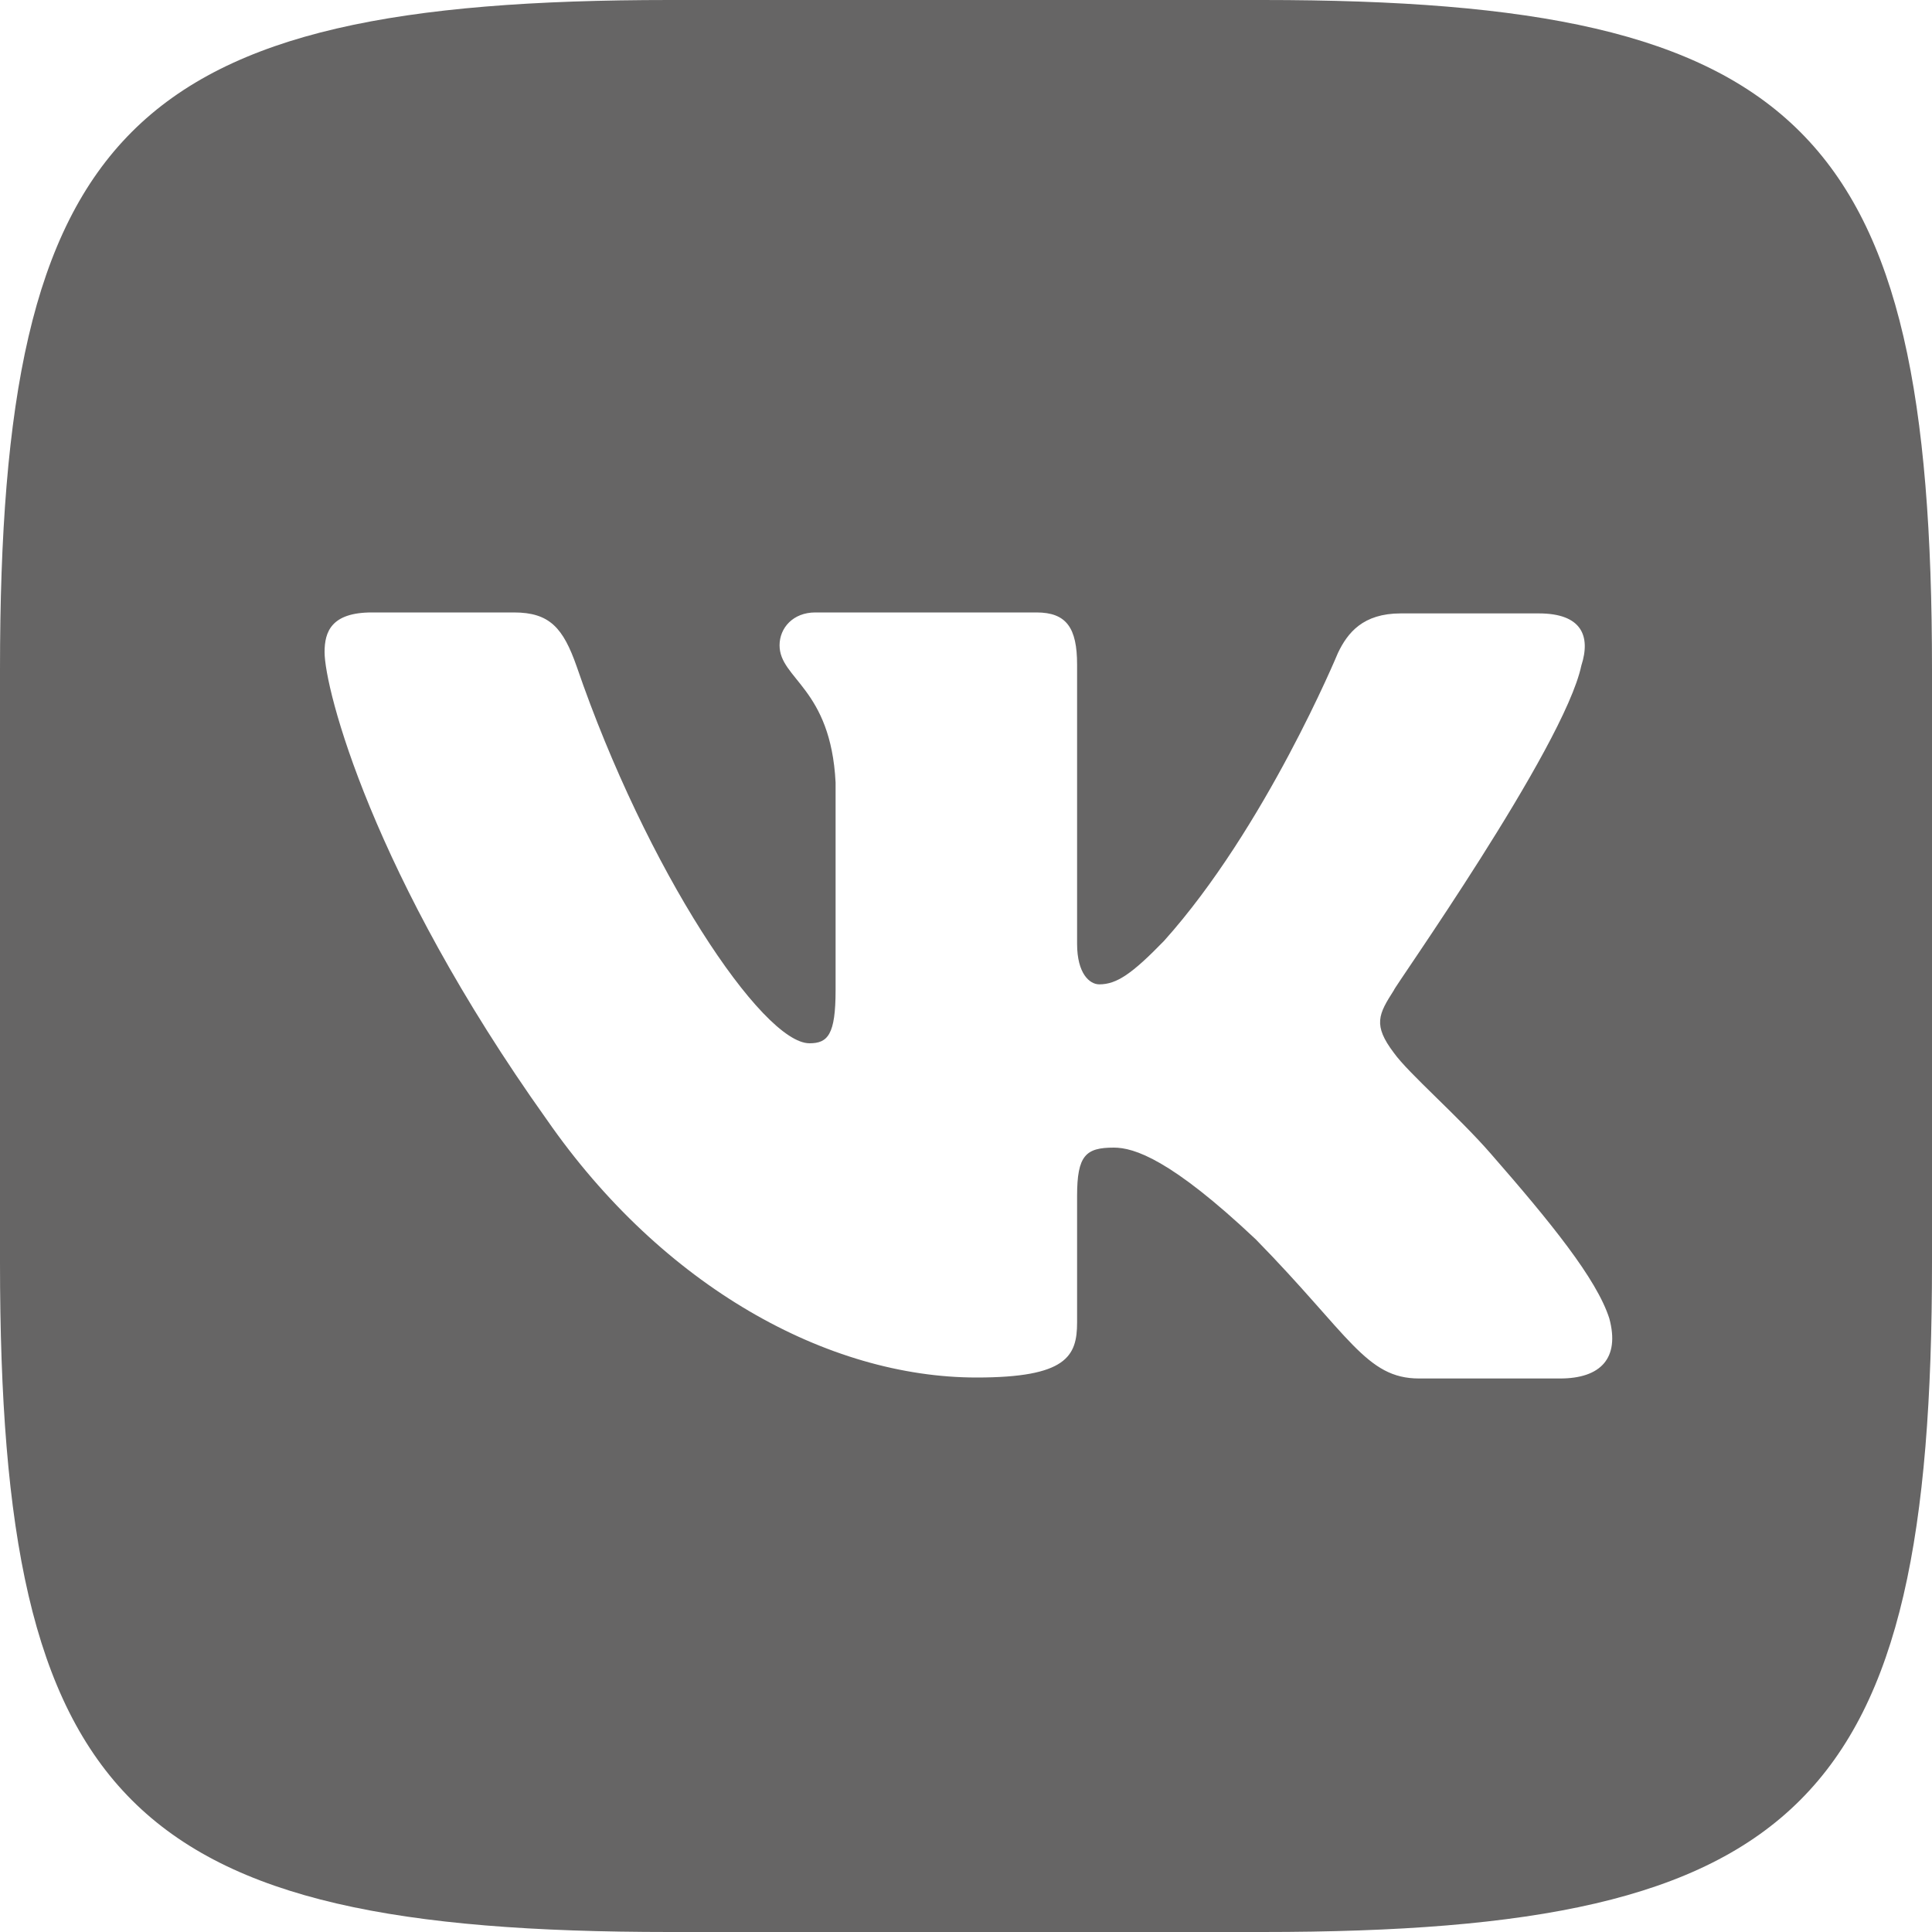
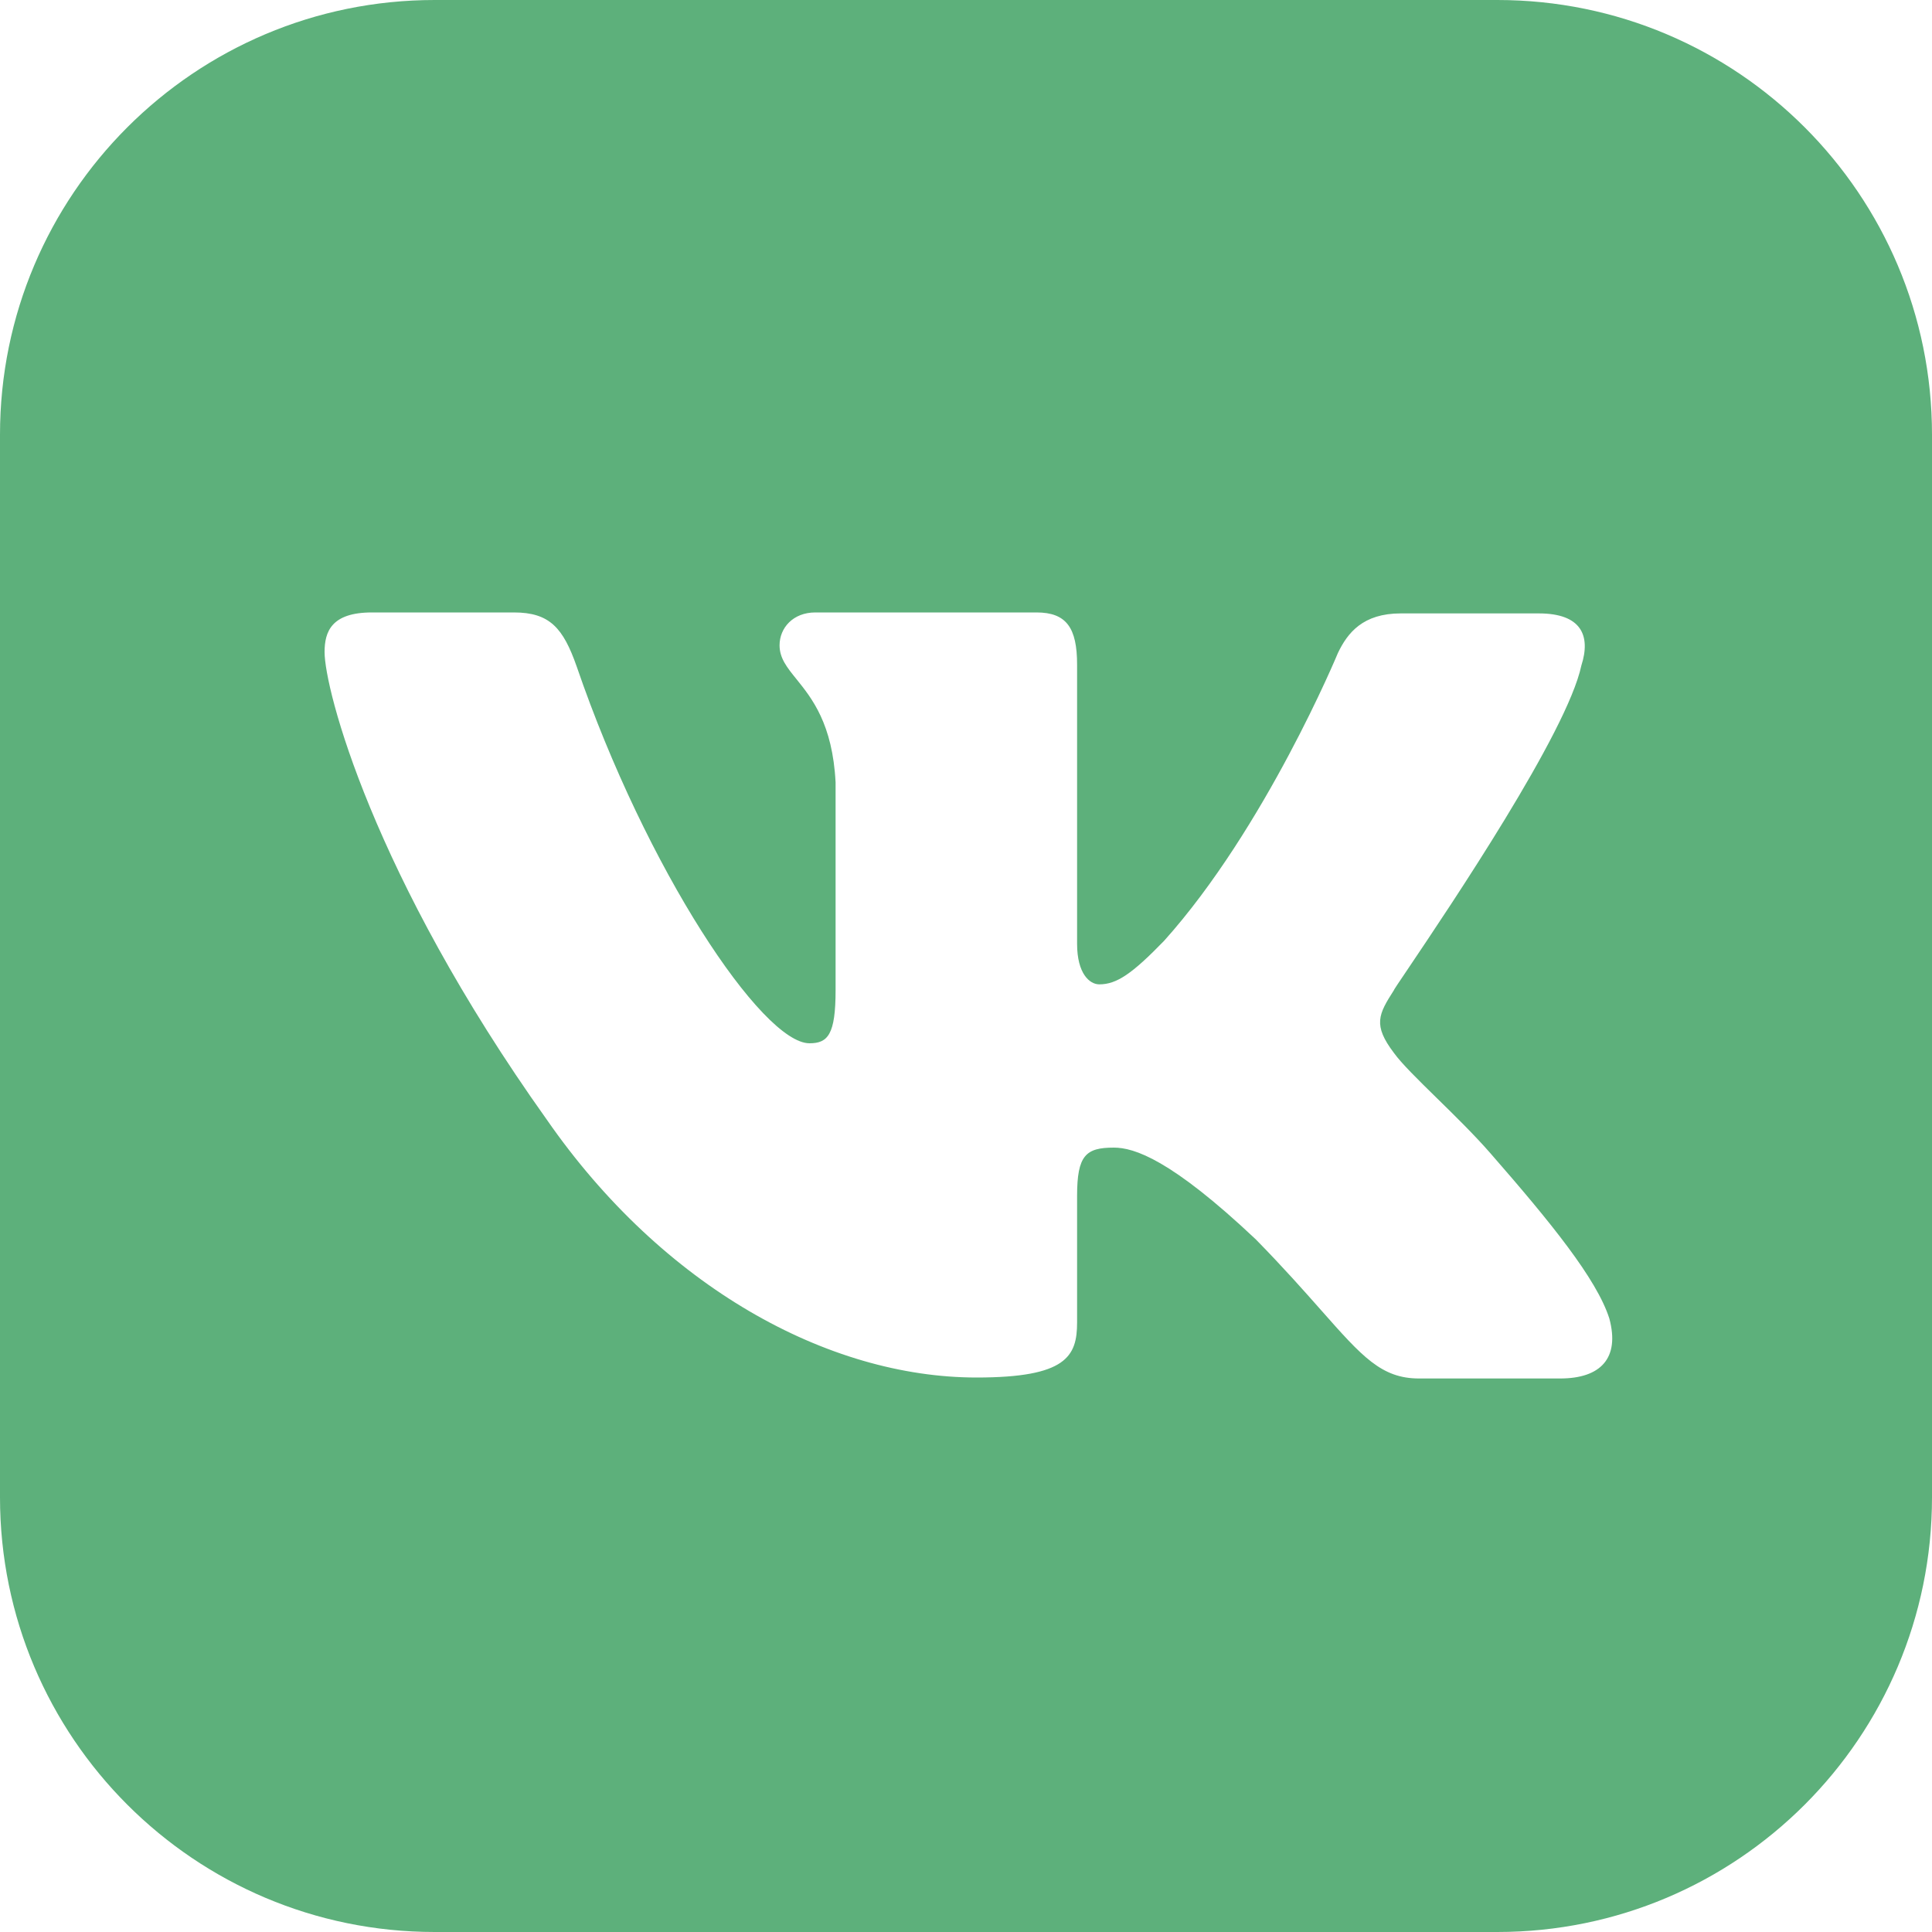
<svg xmlns="http://www.w3.org/2000/svg" width="40" height="40" viewBox="0 0 40 40" fill="none">
-   <path d="M26.14 0H13.86C2.66 0 0 2.66 0 13.86V26.14C0 37.34 2.66 40 13.86 40H26.14C37.34 40 40 37.34 40 26.14V13.86C40 2.66 37.34 0 26.14 0ZM32.3 28.54H29.38C28.28 28.54 27.94 27.64 26 25.66C24.24 24 23.48 23.76 23.06 23.76C22.48 23.76 22.3 23.92 22.3 24.76V27.38C22.3 28.08 22.08 28.52 20.22 28.52C17.14 28.52 13.72 26.64 11.32 23.18C7.7 18.1 6.72 14.26 6.72 13.5C6.72 13.08 6.86 12.68 7.7 12.68H10.64C11.38 12.68 11.66 13 11.94 13.8C13.38 18 15.78 21.6 16.76 21.6C17.14 21.6 17.3 21.42 17.3 20.5V16.2C17.2 14.24 16.14 14.06 16.14 13.36C16.14 13 16.42 12.68 16.88 12.68H21.46C22.08 12.68 22.3 13 22.3 13.76V19.54C22.3 20.16 22.56 20.38 22.76 20.38C23.12 20.38 23.44 20.16 24.1 19.48C26.2 17.14 27.7 13.52 27.7 13.52C27.9 13.1 28.22 12.7 29 12.7H31.86C32.74 12.7 32.94 13.16 32.74 13.78C32.38 15.48 28.82 20.5 28.86 20.5C28.54 21 28.42 21.22 28.86 21.8C29.16 22.22 30.18 23.1 30.86 23.88C32.1 25.3 33.06 26.48 33.32 27.3C33.54 28.12 33.14 28.54 32.3 28.54Z" fill="#666565" />
+   <path fill-rule="evenodd" clip-rule="evenodd" d="M9 0C4.029 0 0 4.029 0 9V31C0 35.971 4.029 40 9 40H31C35.971 40 40 35.971 40 31V9C40 4.029 35.971 0 31 0H9ZM29.38 28.54H32.3C33.14 28.54 33.54 28.12 33.32 27.3C33.06 26.48 32.1 25.3 30.86 23.88C30.529 23.5 30.117 23.096 29.747 22.734C29.357 22.352 29.014 22.015 28.86 21.8C28.42 21.22 28.54 21 28.86 20.5C28.853 20.5 28.967 20.33 29.162 20.042C30.022 18.764 32.446 15.167 32.74 13.78C32.94 13.16 32.74 12.7 31.86 12.7H29C28.22 12.7 27.9 13.1 27.7 13.52C27.7 13.52 26.2 17.14 24.1 19.48C23.44 20.16 23.12 20.38 22.76 20.38C22.56 20.38 22.3 20.16 22.3 19.54V13.76C22.3 13 22.08 12.68 21.46 12.68H16.88C16.42 12.68 16.14 13 16.14 13.36C16.14 13.627 16.294 13.819 16.491 14.062C16.809 14.457 17.238 14.988 17.3 16.2V20.5C17.3 21.42 17.14 21.6 16.76 21.6C15.78 21.6 13.38 18 11.94 13.8C11.66 13 11.38 12.68 10.64 12.68H7.7C6.86 12.68 6.72 13.08 6.72 13.5C6.72 14.26 7.7 18.1 11.32 23.18C13.72 26.64 17.14 28.52 20.22 28.52C22.08 28.52 22.3 28.08 22.3 27.38V24.76C22.3 23.92 22.48 23.76 23.06 23.76C23.48 23.76 24.24 24 26 25.66C26.569 26.24 27 26.728 27.353 27.127C28.204 28.09 28.602 28.54 29.38 28.54Z" fill="#5DB07B" />
</svg>
